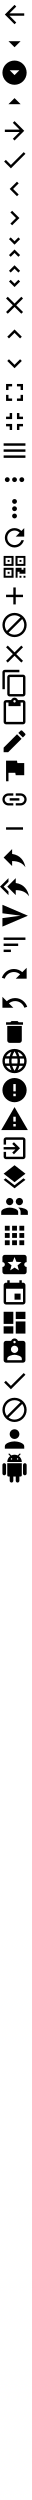
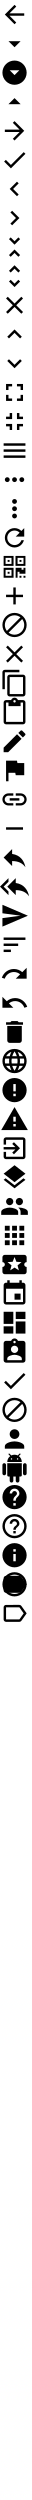
<svg xmlns="http://www.w3.org/2000/svg" width="26" height="2064" viewBox="0 0 26 2064">
  <svg width="24" height="24" viewBox="0 0 24 24" id="ic_arrow_back_24px" y="0">
    <path d="M20 11H7.83l5.59-5.59L12 4l-8 8 8 8 1.41-1.41L7.83 13H20v-2z" />
  </svg>
  <svg width="24" height="24" viewBox="0 0 24 24" id="ic_arrow_drop_down_24px" y="24">
    <path d="M7 10l5 5 5-5z" />
  </svg>
  <svg width="24" height="24" viewBox="0 0 24 24" id="ic_arrow_drop_down_circle_24px" y="48">
    <path d="M12 2C6.48 2 2 6.48 2 12s4.48 10 10 10 10-4.48 10-10S17.52 2 12 2zm0 12l-4-4h8l-4 4z" />
  </svg>
  <svg width="24" height="24" viewBox="0 0 24 24" id="ic_arrow_drop_up_24px" y="72">
    <path d="M7 14l5-5 5 5z" />
  </svg>
  <svg width="24" height="24" viewBox="0 0 24 24" id="ic_arrow_forward_24px" y="96">
    <path d="M12 4l-1.41 1.41L16.17 11H4v2h12.17l-5.58 5.59L12 20l8-8z" />
  </svg>
  <svg width="24" height="24" viewBox="0 0 24 24" id="ic_check_24px" y="120">
    <path d="M9 16.17L4.83 12l-1.42 1.41L9 19 21 7l-1.41-1.41z" />
  </svg>
  <svg width="24" height="24" viewBox="0 0 24 24" id="ic_chevron_left_24px" y="144">
    <path d="M15.41 7.41L14 6l-6 6 6 6 1.41-1.41L10.83 12z" />
  </svg>
  <svg width="24" height="24" viewBox="0 0 24 24" id="ic_chevron_right_24px" y="168">
    <path d="M10 6L8.59 7.41 13.17 12l-4.58 4.59L10 18l6-6z" />
  </svg>
  <svg width="24" height="24" viewBox="0 0 24 24" id="ic_unfold_less_24px" y="192">
    <path d="M7.41 18.59L8.83 20 12 16.83 15.17 20l1.41-1.41L12 14l-4.59 4.59zm9.18-13.18L15.17 4 12 7.17 8.83 4 7.41 5.41 12 10l4.59-4.59z" />
  </svg>
  <svg width="24" height="24" viewBox="0 0 24 24" id="ic_unfold_more_24px" y="216">
    <path d="M12 5.83L15.17 9l1.41-1.41L12 3 7.41 7.59 8.83 9 12 5.83zm0 12.34L8.83 15l-1.41 1.41L12 21l4.59-4.59L15.17 15 12 18.17z" />
  </svg>
  <svg width="24" height="24" viewBox="0 0 24 24" id="ic_close_24px" y="240">
    <path d="M19 6.41L17.59 5 12 10.59 6.41 5 5 6.41 10.59 12 5 17.59 6.41 19 12 13.41 17.59 19 19 17.59 13.41 12z" />
  </svg>
  <svg width="24" height="24" viewBox="0 0 24 24" id="ic_expand_less_24px" y="264">
    <path d="M12 8l-6 6 1.41 1.41L12 10.83l4.59 4.58L18 14z" />
  </svg>
  <svg width="24" height="24" viewBox="0 0 24 24" id="ic_expand_more_24px" y="288">
    <path d="M16.59 8.59L12 13.17 7.41 8.59 6 10l6 6 6-6z" />
  </svg>
  <svg width="24" height="24" viewBox="0 0 24 24" id="ic_fullscreen_24px" y="312">
    <path d="M7 14H5v5h5v-2H7v-3zm-2-4h2V7h3V5H5v5zm12 7h-3v2h5v-5h-2v3zM14 5v2h3v3h2V5h-5z" />
  </svg>
  <svg width="24" height="24" viewBox="0 0 24 24" id="ic_fullscreen_exit_24px" y="336">
    <path d="M5 16h3v3h2v-5H5v2zm3-8H5v2h5V5H8v3zm6 11h2v-3h3v-2h-5v5zm2-11V5h-2v5h5V8h-3z" />
  </svg>
  <svg width="24" height="24" viewBox="0 0 24 24" id="ic_menu_24px" y="360">
    <path d="M3 18h18v-2H3v2zm0-5h18v-2H3v2zm0-7v2h18V6H3z" />
  </svg>
  <svg width="24" height="24" viewBox="0 0 24 24" id="ic_more_horiz_24px" y="384">
    <path d="M6 10c-1.1 0-2 .9-2 2s.9 2 2 2 2-.9 2-2-.9-2-2-2zm12 0c-1.1 0-2 .9-2 2s.9 2 2 2 2-.9 2-2-.9-2-2-2zm-6 0c-1.1 0-2 .9-2 2s.9 2 2 2 2-.9 2-2-.9-2-2-2z" />
  </svg>
  <svg width="24" height="24" viewBox="0 0 24 24" id="ic_more_vert_24px" y="408">
    <path d="M12 8c1.1 0 2-.9 2-2s-.9-2-2-2-2 .9-2 2 .9 2 2 2zm0 2c-1.1 0-2 .9-2 2s.9 2 2 2 2-.9 2-2-.9-2-2-2zm0 6c-1.1 0-2 .9-2 2s.9 2 2 2 2-.9 2-2-.9-2-2-2z" />
  </svg>
  <svg width="24" height="24" viewBox="0 0 24 24" id="ic_refresh_24px" y="432">
    <path d="M17.65 6.35C16.2 4.9 14.21 4 12 4c-4.42 0-7.99 3.58-7.99 8s3.57 8 7.99 8c3.73 0 6.84-2.55 7.73-6h-2.08c-.82 2.33-3.04 4-5.65 4-3.31 0-6-2.69-6-6s2.69-6 6-6c1.66 0 3.14.69 4.22 1.78L13 11h7V4l-2.35 2.35z" />
  </svg>
  <svg width="24" height="24" viewBox="0 0 24 24" id="ic_qrcode_24px" y="456">
    <path d="M7.9 16.1v1.6h-1.6v-1.6h1.6zM7.9 6.3v1.6h-1.6v-1.6h1.6zM17.7 6.3v1.6h-1.6v-1.6h1.6zM4.6 19.4h4.9v-4.9h-4.9c0 0 0 4.9 0 4.9zM4.6 9.6h4.9v-5h-4.9c0 0 0 5 0 5zM14.5 9.6h4.9v-5h-4.9v5zM11.2 12.8v8.2h-8.2v-8.2h8.2zM17.7 19.4v1.6h-1.6v-1.6h1.6zM21 19.4v1.6h-1.6v-1.6h1.6zM21 12.8v4.9h-4.9v-1.6h-1.6v4.9h-1.6v-8.2h4.9v1.6h1.6v-1.6h1.6zM11.2 3v8.2h-8.2v-8.2h8.2zM21 3v8.2h-8.2v-8.2h8.2z" />
  </svg>
  <svg width="24" height="24" viewBox="0 0 24 24" id="ic_add_24px" y="480">
    <path d="M19 13h-6v6h-2v-6H5v-2h6V5h2v6h6v2z" />
  </svg>
  <svg width="24" height="24" viewBox="0 0 24 24" id="ic_block_24px" y="504">
    <path d="M12 2C6.48 2 2 6.48 2 12s4.48 10 10 10 10-4.48 10-10S17.52 2 12 2zM4 12c0-4.42 3.58-8 8-8 1.85 0 3.55.63 4.9 1.69L5.69 16.9C4.63 15.55 4 13.85 4 12zm8 8c-1.85 0-3.55-.63-4.9-1.69L18.31 7.1C19.37 8.45 20 10.15 20 12c0 4.42-3.58 8-8 8z" />
  </svg>
  <svg width="24" height="24" viewBox="0 0 24 24" id="ic_clear_24px" y="528">
    <path d="M19 6.41L17.59 5 12 10.59 6.41 5 5 6.41 10.59 12 5 17.59 6.41 19 12 13.41 17.59 19 19 17.59 13.41 12z" />
  </svg>
  <svg width="24" height="24" viewBox="0 0 24 24" id="ic_content_copy_24px" y="552">
    <path d="M16 1H4c-1.1 0-2 .9-2 2v14h2V3h12V1zm3 4H8c-1.1 0-2 .9-2 2v14c0 1.1.9 2 2 2h11c1.1 0 2-.9 2-2V7c0-1.1-.9-2-2-2zm0 16H8V7h11v14z" />
  </svg>
  <svg width="24" height="24" viewBox="0 0 24 24" id="ic_content_paste_24px" y="576">
    <path d="M19 2h-4.18C14.4.84 13.3 0 12 0c-1.3 0-2.4.84-2.82 2H5c-1.1 0-2 .9-2 2v16c0 1.1.9 2 2 2h14c1.1 0 2-.9 2-2V4c0-1.1-.9-2-2-2zm-7 0c.55 0 1 .45 1 1s-.45 1-1 1-1-.45-1-1 .45-1 1-1zm7 18H5V4h2v3h10V4h2v16z" />
  </svg>
  <svg width="24" height="24" viewBox="0 0 24 24" id="ic_create_24px" y="600">
    <path d="M3 17.25V21h3.75L17.81 9.94l-3.75-3.75L3 17.25zM20.71 7.04c.39-.39.39-1.02 0-1.41l-2.34-2.34c-.39-.39-1.02-.39-1.41 0l-1.83 1.83 3.75 3.75 1.83-1.83z" />
  </svg>
  <svg width="24" height="24" viewBox="0 0 24 24" id="ic_flag_24px" y="624">
    <path d="M14.4 6L14 4H5v17h2v-7h5.6l.4 2h7V6z" />
  </svg>
  <svg width="24" height="24" viewBox="0 0 24 24" id="ic_link_24px" y="648">
    <path d="M3.9 12c0-1.71 1.39-3.1 3.1-3.1h4V7H7c-2.76 0-5 2.24-5 5s2.24 5 5 5h4v-1.9H7c-1.71 0-3.1-1.39-3.1-3.1zM8 13h8v-2H8v2zm9-6h-4v1.9h4c1.71 0 3.1 1.39 3.1 3.1s-1.39 3.1-3.1 3.1h-4V17h4c2.76 0 5-2.24 5-5s-2.24-5-5-5z" />
  </svg>
  <svg width="24" height="24" viewBox="0 0 24 24" id="ic_remove_24px" y="672">
    <path d="M19 13H5v-2h14v2z" />
  </svg>
  <svg width="24" height="24" viewBox="0 0 24 24" id="ic_reply_24px" y="696">
    <path d="M10 9V5l-7 7 7 7v-4.1c5 0 8.5 1.6 11 5.1-1-5-4-10-11-11z" />
  </svg>
  <svg width="24" height="24" viewBox="0 0 24 24" id="ic_reply_all_24px" y="720">
    <path d="M7 8V5l-7 7 7 7v-3l-4-4 4-4zm6 1V5l-7 7 7 7v-4.1c5 0 8.5 1.6 11 5.1-1-5-4-10-11-11z" />
  </svg>
  <svg width="24" height="24" viewBox="0 0 24 24" id="ic_send_24px" y="744">
    <path d="M2.01 21L23 12 2.01 3 2 10l15 2-15 2z" />
  </svg>
  <svg width="24" height="24" viewBox="0 0 24 24" id="ic_sort_24px" y="768">
    <path d="M3 18h6v-2H3v2zM3 6v2h18V6H3zm0 7h12v-2H3v2z" />
  </svg>
  <svg width="24" height="24" viewBox="0 0 24 24" id="ic_redo_24px" y="792">
    <path d="M18.4 10.6C16.55 8.99 14.15 8 11.5 8c-4.65 0-8.58 3.03-9.96 7.22L3.9 16c1.05-3.19 4.05-5.5 7.6-5.5 1.95 0 3.73.72 5.12 1.88L13 16h9V7l-3.6 3.6z" />
  </svg>
  <svg width="24" height="24" viewBox="0 0 24 24" id="ic_undo_24px" y="816">
    <path d="M12.5 8c-2.65 0-5.05.99-6.9 2.6L2 7v9h9l-3.62-3.62c1.39-1.16 3.16-1.88 5.12-1.88 3.54 0 6.55 2.31 7.6 5.5l2.37-.78C21.08 11.03 17.15 8 12.5 8z" />
  </svg>
  <svg width="24" height="24" viewBox="0 0 24 24" id="ic_delete_24px" y="840">
    <path d="M6 19c0 1.1.9 2 2 2h8c1.1 0 2-.9 2-2V7H6v12zM19 4h-3.5l-1-1h-5l-1 1H5v2h14V4z" />
  </svg>
  <svg width="24" height="24" viewBox="0 0 24 24" id="ic_language_24px" y="864">
    <path d="M11.99 2C6.47 2 2 6.48 2 12s4.47 10 9.99 10C17.52 22 22 17.52 22 12S17.52 2 11.99 2zm6.93 6h-2.95c-.32-1.25-.78-2.45-1.38-3.56 1.84.63 3.37 1.91 4.33 3.56zM12 4.04c.83 1.2 1.48 2.53 1.91 3.96h-3.82c.43-1.43 1.08-2.76 1.91-3.96zM4.26 14C4.1 13.36 4 12.69 4 12s.1-1.36.26-2h3.38c-.08.66-.14 1.32-.14 2 0 .68.06 1.34.14 2H4.26zm.82 2h2.95c.32 1.25.78 2.45 1.38 3.56-1.84-.63-3.37-1.9-4.33-3.56zm2.95-8H5.08c.96-1.66 2.49-2.93 4.33-3.56C8.81 5.55 8.35 6.75 8.03 8zM12 19.96c-.83-1.2-1.48-2.53-1.91-3.96h3.82c-.43 1.43-1.08 2.76-1.91 3.96zM14.34 14H9.66c-.09-.66-.16-1.32-.16-2 0-.68.07-1.35.16-2h4.68c.09.65.16 1.32.16 2 0 .68-.07 1.34-.16 2zm.25 5.56c.6-1.11 1.06-2.31 1.38-3.56h2.95c-.96 1.65-2.49 2.93-4.33 3.56zM16.36 14c.08-.66.14-1.32.14-2 0-.68-.06-1.34-.14-2h3.38c.16.64.26 1.31.26 2s-.1 1.36-.26 2h-3.38z" />
  </svg>
  <svg width="24" height="24" viewBox="0 0 24 24" id="ic_error_24px" y="888">
    <path d="M12 2C6.48 2 2 6.48 2 12s4.48 10 10 10 10-4.48 10-10S17.52 2 12 2zm1 15h-2v-2h2v2zm0-4h-2V7h2v6z" />
  </svg>
  <svg width="24" height="24" viewBox="0 0 24 24" id="ic_warning_24px" y="912">
    <path d="M1 21h22L12 2 1 21zm12-3h-2v-2h2v2zm0-4h-2v-4h2v4z" />
  </svg>
  <svg width="24" height="24" viewBox="0 0 24 24" id="ic_exit_24px" y="936">
    <path d="M10.09 15.59L11.5 17l5-5-5-5-1.41 1.41L12.67 11H3v2h9.67l-2.58 2.59zM19 3H5c-1.11 0-2 .9-2 2v4h2V5h14v14H5v-4H3v4c0 1.1.89 2 2 2h14c1.1 0 2-.9 2-2V5c0-1.1-.9-2-2-2z" />
  </svg>
  <svg width="24" height="24" viewBox="0 0 24 24" id="ic_layers_24px" y="960">
    <path d="M11.99 18.54l-7.37-5.73L3 14.07l9 7 9-7-1.63-1.27-7.38 5.74zM12 16l7.36-5.73L21 9l-9-7-9 7 1.63 1.27L12 16z" />
  </svg>
  <svg width="24" height="24" viewBox="0 0 24 24" id="ic_people_24px" y="984">
    <path d="M16 11c1.66 0 2.99-1.34 2.99-3S17.66 5 16 5c-1.66 0-3 1.34-3 3s1.34 3 3 3zm-8 0c1.66 0 2.99-1.34 2.99-3S9.66 5 8 5C6.34 5 5 6.34 5 8s1.34 3 3 3zm0 2c-2.33 0-7 1.17-7 3.5V19h14v-2.5c0-2.33-4.67-3.5-7-3.5zm8 0c-.29 0-.62.02-.97.05 1.16.84 1.97 1.97 1.97 3.45V19h6v-2.5c0-2.33-4.67-3.5-7-3.5z" />
  </svg>
  <svg width="24" height="24" viewBox="0 0 24 24" id="ic_apps_24px" y="1008">
    <path d="M4 8h4V4H4v4zm6 12h4v-4h-4v4zm-6 0h4v-4H4v4zm0-6h4v-4H4v4zm6 0h4v-4h-4v4zm6-10v4h4V4h-4zm-6 4h4V4h-4v4zm6 6h4v-4h-4v4zm0 6h4v-4h-4v4z" />
  </svg>
  <svg width="24" height="24" viewBox="0 0 24 24" id="ic_local_play_24px" y="1032">
    <path d="M20 12c0-1.1.9-2 2-2V6c0-1.1-.9-2-2-2H4c-1.1 0-1.99.9-1.99 2v4c1.1 0 1.99.9 1.99 2s-.89 2-2 2v4c0 1.1.9 2 2 2h16c1.1 0 2-.9 2-2v-4c-1.1 0-2-.9-2-2zm-4.42 4.8L12 14.5l-3.58 2.3 1.08-4.12-3.29-2.69 4.24-.25L12 5.8l1.54 3.95 4.24.25-3.29 2.69 1.09 4.11z" />
  </svg>
  <svg width="24" height="24" viewBox="0 0 24 24" id="ic_event_24px" y="1056">
    <path d="M17 12h-5v5h5v-5zM16 1v2H8V1H6v2H5c-1.11 0-1.99.9-1.99 2L3 19c0 1.1.89 2 2 2h14c1.1 0 2-.9 2-2V5c0-1.1-.9-2-2-2h-1V1h-2zm3 18H5V8h14v11z" />
  </svg>
  <svg width="24" height="24" viewBox="0 0 24 24" id="ic_dashboard_24px" y="1080">
    <path d="M3 13h8V3H3v10zm0 8h8v-6H3v6zm10 0h8V11h-8v10zm0-18v6h8V3h-8z" />
  </svg>
  <svg width="24" height="24" viewBox="0 0 24 24" id="ic_assignment_ind_24px" y="1104">
    <path d="M19 3h-4.18C14.4 1.84 13.3 1 12 1c-1.3 0-2.4.84-2.82 2H5c-1.1 0-2 .9-2 2v14c0 1.1.9 2 2 2h14c1.1 0 2-.9 2-2V5c0-1.1-.9-2-2-2zm-7 0c.55 0 1 .45 1 1s-.45 1-1 1-1-.45-1-1 .45-1 1-1zm0 4c1.66 0 3 1.34 3 3s-1.34 3-3 3-3-1.34-3-3 1.34-3 3-3zm6 12H6v-1.4c0-2 4-3.1 6-3.1s6 1.1 6 3.1V19z" />
  </svg>
  <svg width="24" height="24" viewBox="0 0 24 24" id="ic_done_24px" y="1128">
    <path d="M9 16.17L4.83 12l-1.42 1.41L9 19 21 7l-1.41-1.41z" />
  </svg>
  <svg width="24" height="24" viewBox="0 0 24 24" id="ic_block_24px" y="1152">
    <path d="M12 2C6.48 2 2 6.48 2 12s4.48 10 10 10 10-4.48 10-10S17.52 2 12 2zM4 12c0-4.42 3.58-8 8-8 1.85 0 3.55.63 4.9 1.69L5.69 16.9C4.63 15.55 4 13.85 4 12zm8 8c-1.85 0-3.55-.63-4.9-1.69L18.31 7.1C19.37 8.45 20 10.15 20 12c0 4.42-3.58 8-8 8z" />
  </svg>
  <svg width="24" height="24" viewBox="0 0 24 24" id="ic_person_24px" y="1176">
    <path d="M12 12c2.21 0 4-1.79 4-4s-1.79-4-4-4-4 1.79-4 4 1.79 4 4 4zm0 2c-2.67 0-8 1.34-8 4v2h16v-2c0-2.66-5.33-4-8-4z" />
  </svg>
  <svg width="24" height="24" viewBox="0 0 24 24" id="ic_android_24px" y="1200">
    <path d="M6 18c0 .55.45 1 1 1h1v3.5c0 .83.67 1.5 1.5 1.5s1.5-.67 1.5-1.5V19h2v3.5c0 .83.67 1.5 1.5 1.5s1.5-.67 1.5-1.5V19h1c.55 0 1-.45 1-1V8H6v10zM3.5 8C2.67 8 2 8.67 2 9.5v7c0 .83.67 1.5 1.5 1.5S5 17.33 5 16.5v-7C5 8.67 4.33 8 3.5 8zm17 0c-.83 0-1.5.67-1.5 1.5v7c0 .83.67 1.5 1.5 1.5s1.5-.67 1.5-1.5v-7c0-.83-.67-1.5-1.5-1.5zm-4.97-5.84l1.3-1.3c.2-.2.2-.51 0-.71-.2-.2-.51-.2-.71 0l-1.48 1.48C13.85 1.23 12.95 1 12 1c-.96 0-1.86.23-2.66.63L7.85.15c-.2-.2-.51-.2-.71 0-.2.2-.2.51 0 .71l1.31 1.31C6.97 3.26 6 5.01 6 7h12c0-1.99-.97-3.75-2.47-4.84zM10 5H9V4h1v1zm5 0h-1V4h1v1z" />
  </svg>
+   <svg width="24" height="24" viewBox="0 0 24 24" id="ic_help_24px" y="1224">
+     <path d="M12 2C6.48 2 2 6.48 2 12s4.48 10 10 10 10-4.48 10-10S17.52 2 12 2zm1 17h-2v-2h2v2zm2.07-7.75l-.9.92C13.45 12.9 13 13.5 13 15h-2v-.5c0-1.1.45-2.1 1.17-2.83l1.24-1.26c.37-.36.59-.86.59-1.41 0-1.1-.9-2-2-2s-2 .9-2 2H8c0-2.21 1.79-4 4-4s4 1.79 4 4c0 .88-.36 1.68-.93 2.25z" />
+   </svg>
+   <svg width="24" height="24" viewBox="0 0 24 24" id="ic_help_outline_24px" y="1248">
+     <path d="M11 18h2v-2h-2v2zm1-16C6.48 2 2 6.48 2 12s4.48 10 10 10 10-4.48 10-10S17.52 2 12 2zm0 18c-4.41 0-8-3.59-8-8s3.59-8 8-8 8 3.59 8 8-3.59 8-8 8zm0-14c-2.21 0-4 1.79-4 4h2c0-1.1.9-2 2-2s2 .9 2 2c0 2-3 1.75-3 5h2c0-2.25 3-2.5 3-5 0-2.21-1.79-4-4-4z" />
+   </svg>
+   <svg width="24" height="24" viewBox="0 0 24 24" id="ic_info_24px" y="1272">
+     <path d="M12 2C6.48 2 2 6.48 2 12s4.48 10 10 10 10-4.48 10-10S17.52 2 12 2zm1 15h-2v-6h2v6zm0-8h-2V7h2v2z" />
+   </svg>
+   <svg width="24" height="24" viewBox="0 0 24 24" id="ic_info_outline_24px" y="1296">
+     <path d="M11 17h2v-6h-2v6zm1-15C6.48 2 2 6.48 2 12s4.48 10 10 10 10-4.48 10-10S17.52 2 12 2zm0 18c-4.41 0-8-3.59-8-8s3.59-8 8-8 8 3.59 8 8-3.59 8-8 8zM11 9h2V7h-2v2z" />
+   </svg>
+   <svg width="24" height="24" viewBox="0 0 24 24" id="ic_label_24px" y="1296">
+     <path d="M17.63 5.84C17.27 5.33 16.67 5 16 5L5 5.01C3.9 5.01 3 5.9 3 7v10c0 1.1.9 1.99 2 1.99L16 19c.67 0 1.27-.33 1.63-.84L22 12l-4.37-6.16z" />
+   </svg>
+   <svg width="24" height="24" viewBox="0 0 24 24" id="ic_label_outline_24px" y="1320">
+     <path d="M17.63 5.84C17.27 5.33 16.67 5 16 5L5 5.01C3.9 5.01 3 5.9 3 7v10c0 1.1.9 1.99 2 1.99L16 19c.67 0 1.27-.33 1.63-.84L22 12l-4.37-6.16zM16 17H5V7h11l3.55 5L16 17z" />
+   </svg>
</svg>
